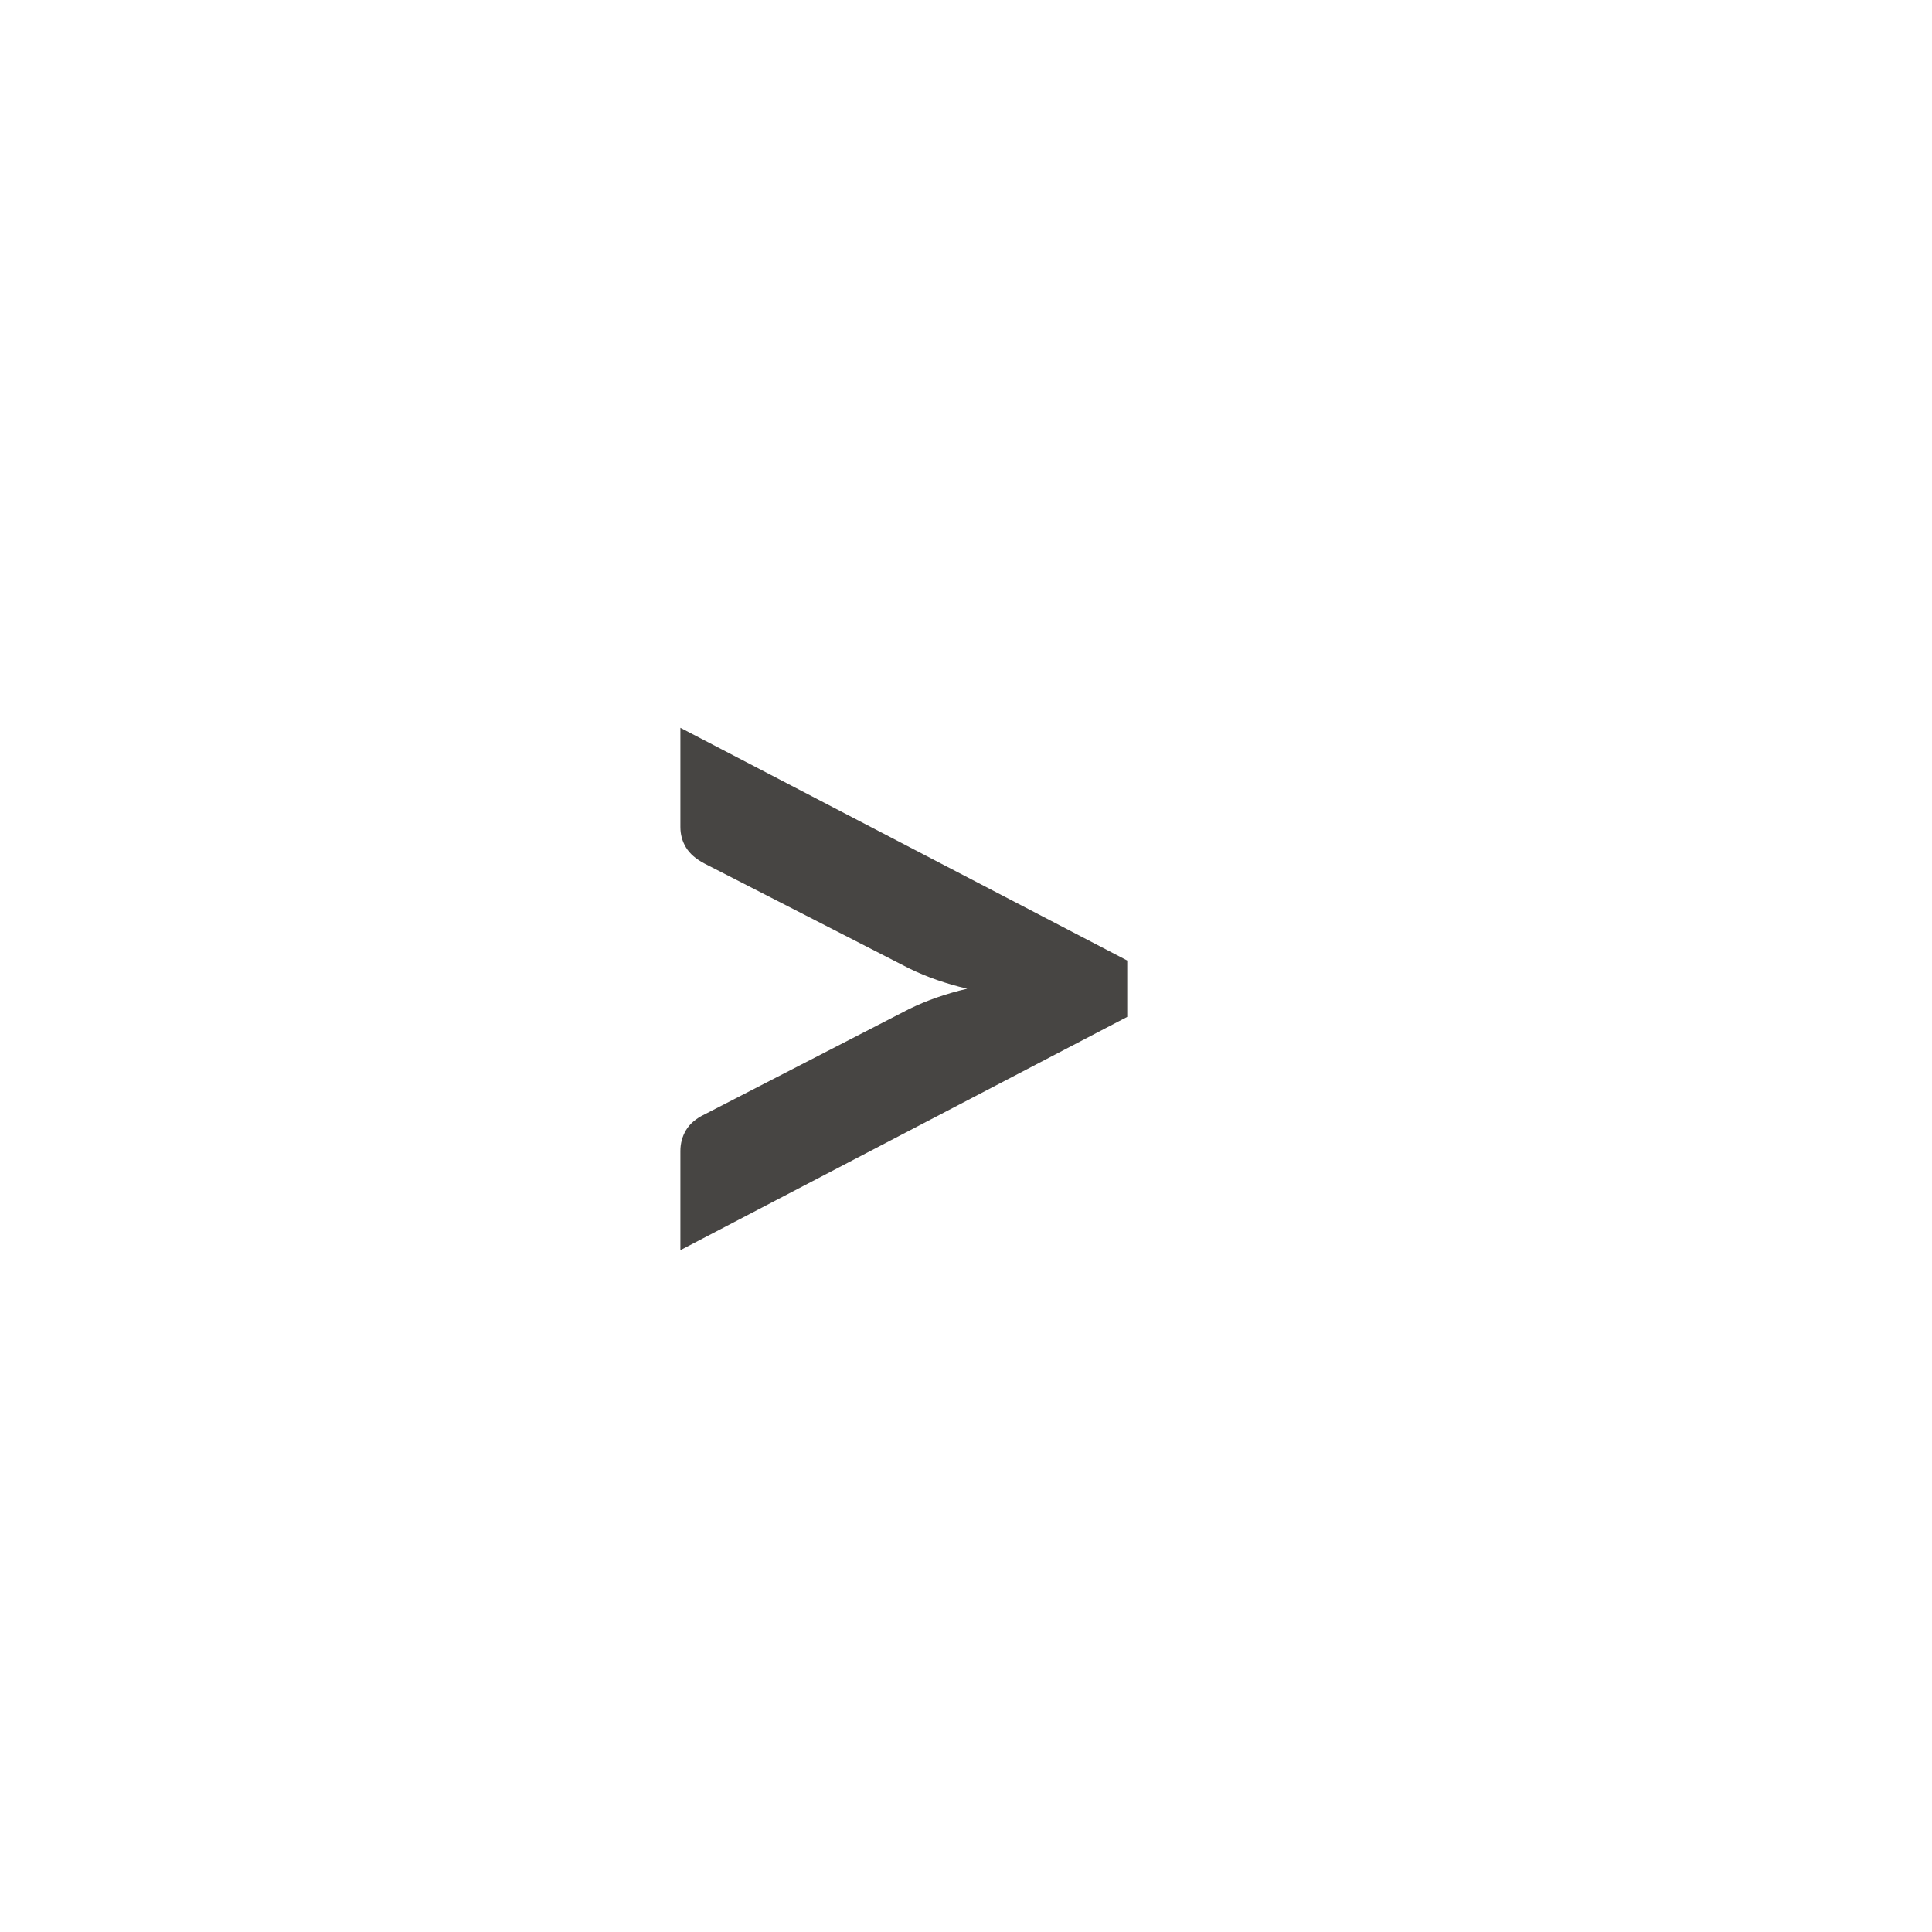
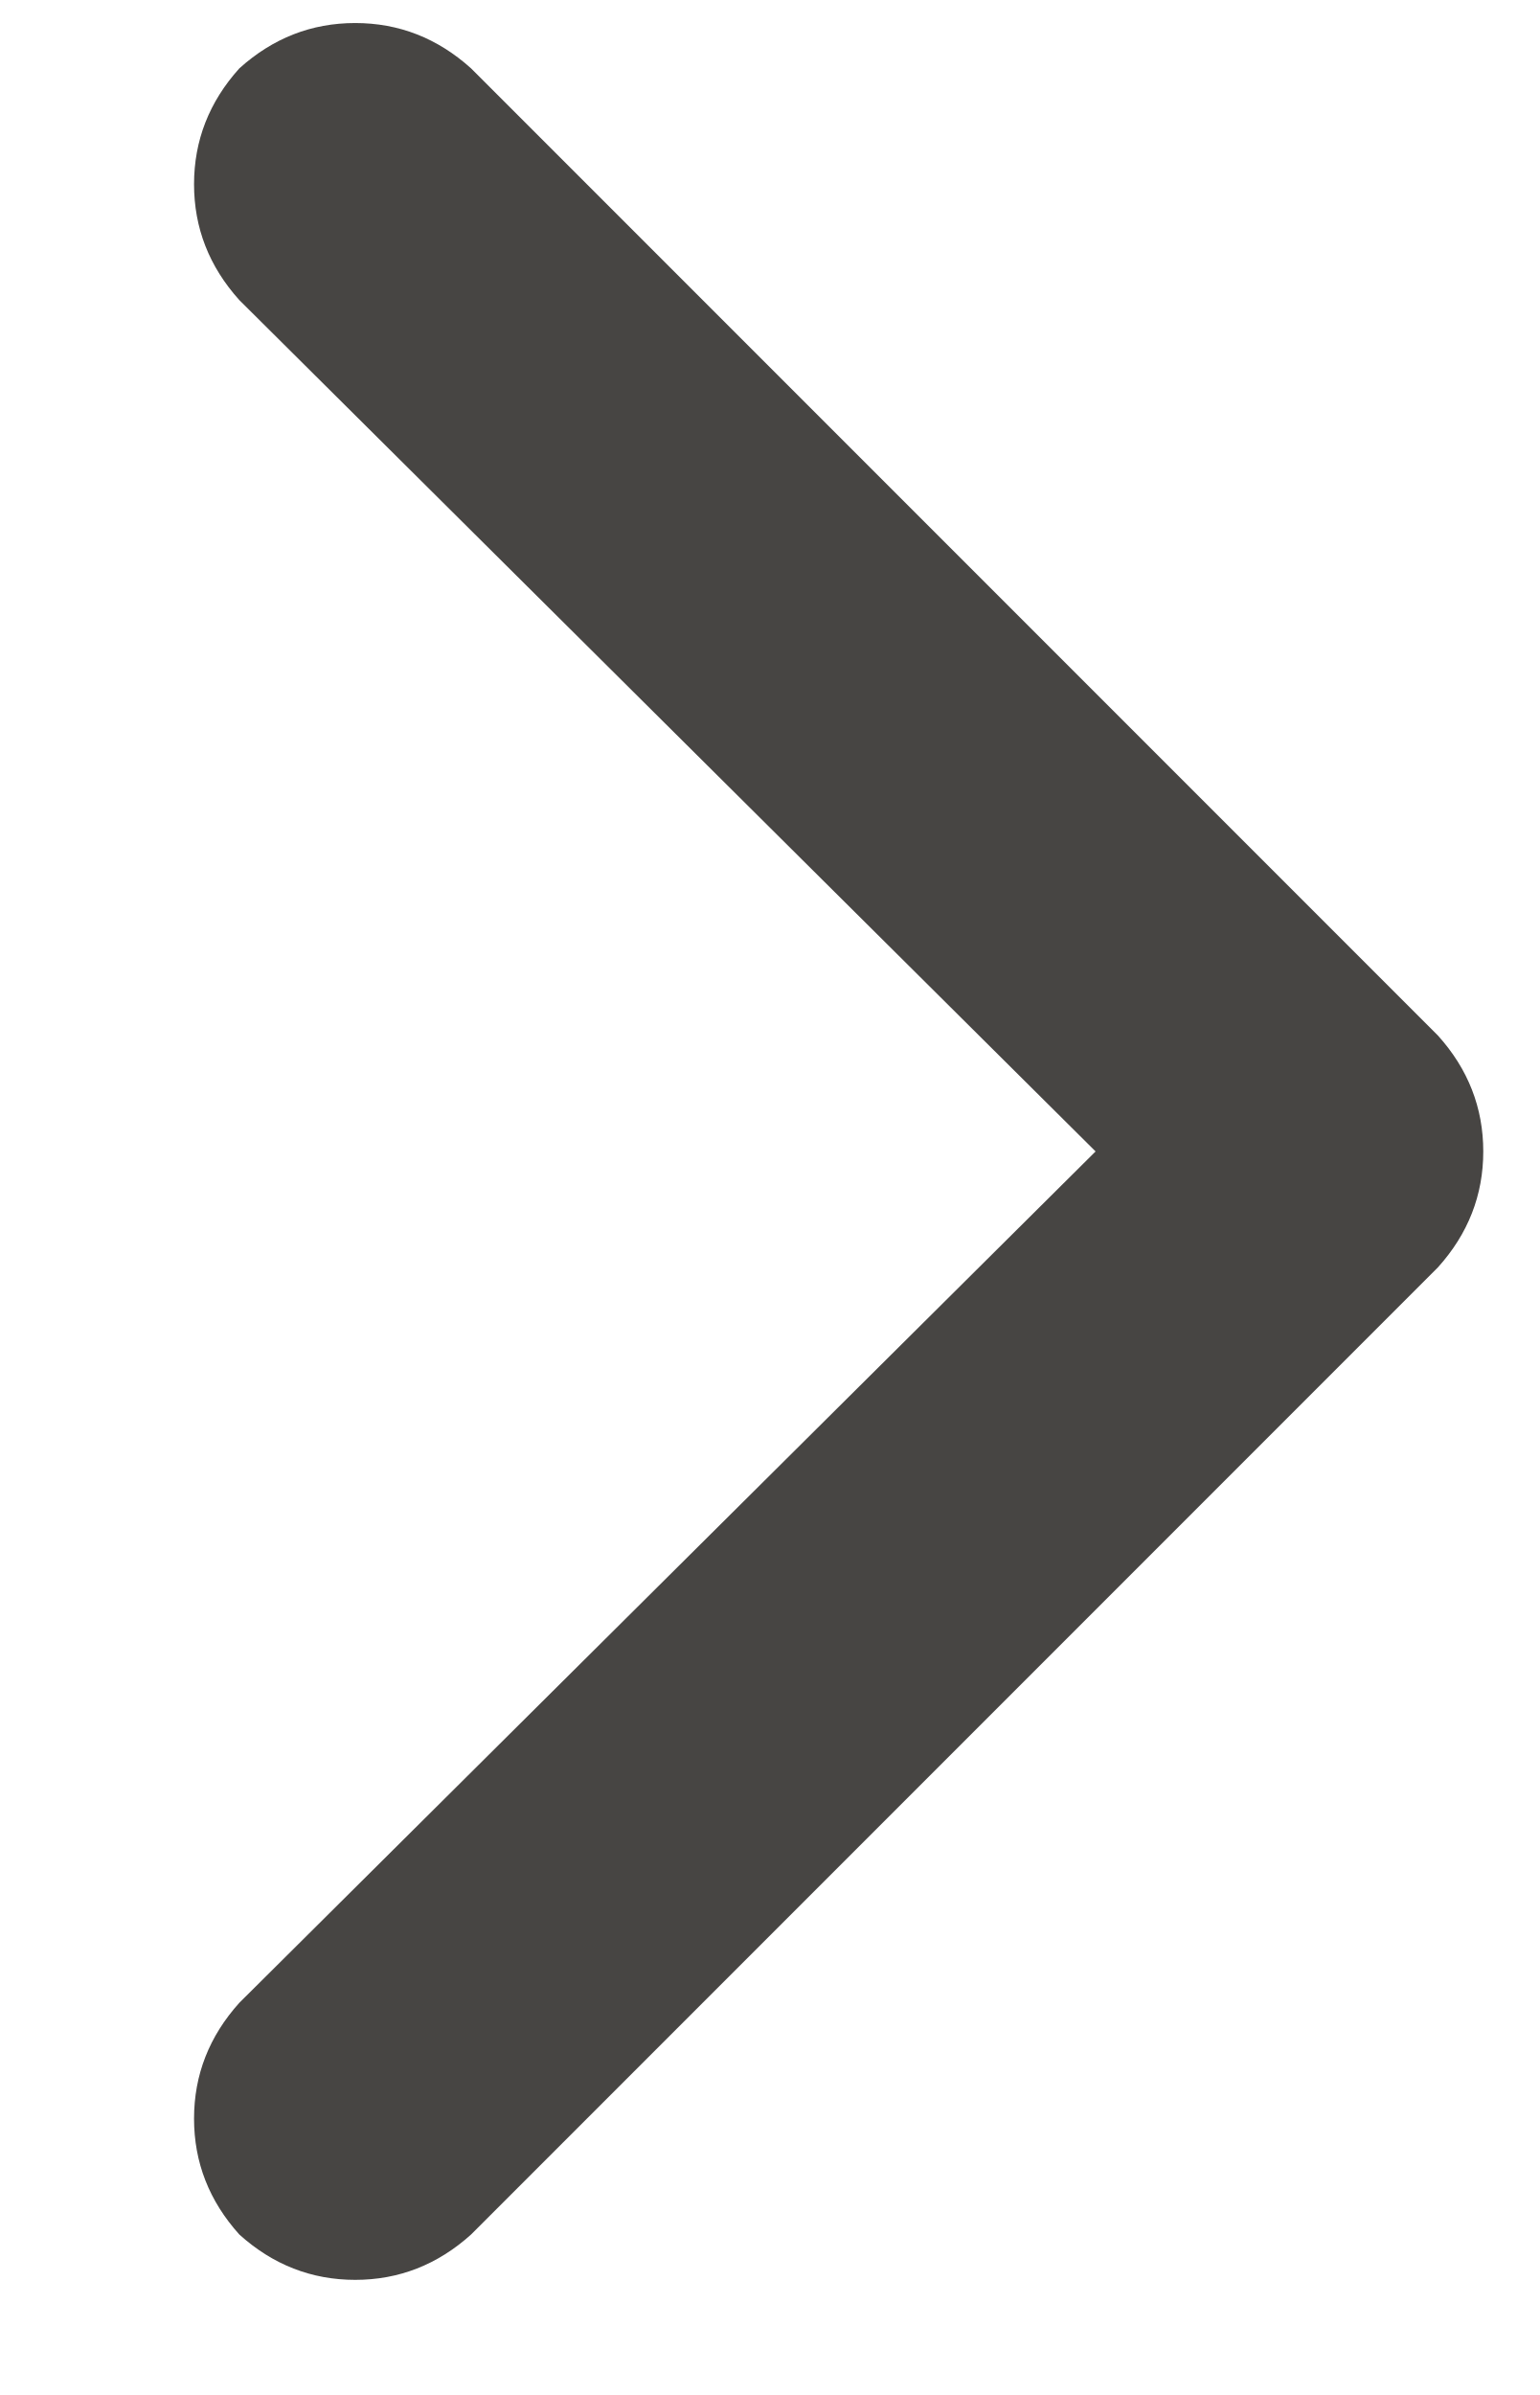
- <svg xmlns="http://www.w3.org/2000/svg" width="24px" height="24px" viewBox="0 0 24 24" version="1.1">
-   <g id="Page-1" stroke="none" stroke-width="1" fill="none" fill-rule="evenodd">
-     <g id="icon_next">
-       <rect id="Rectangle-2" stroke="#F5F5F5" x="0.5" y="0.5" width="0" height="0" rx="2" />
-       <path d="M14.003,11.932 L14.003,12.632 L8.452,15.53 L8.452,14.298 C8.452,14.205 8.475,14.118 8.522,14.039 C8.569,13.96 8.646,13.894 8.753,13.843 L11.294,12.534 C11.513,12.427 11.754,12.343 12.015,12.282 C11.754,12.221 11.513,12.137 11.294,12.03 L8.753,10.728 C8.646,10.672 8.569,10.606 8.522,10.528 C8.475,10.451 8.452,10.366 8.452,10.273 L8.452,9.041 L14.003,11.932 Z" id="&gt;" fill="#474543" />
+ <svg xmlns="http://www.w3.org/2000/svg" width="9px" height="14px" viewBox="0 0 8 13" version="1.1">
+   <g id="Page-1" fill-rule="evenodd">
+     <g id="icon_next_invalid">
+       <path d="M1.75 12.375C1.513 12.375 1.303 12.293 1.121 12.129C0.957 11.947 0.875 11.737 0.875 11.5C0.875 11.263 0.957 11.053 1.121 10.871L5.77 6.25L1.121 1.629C0.957 1.447 0.875 1.237 0.875 1C0.875 0.763 0.957 0.553 1.121 0.371C1.303 0.207 1.513 0.125 1.75 0.125C1.987 0.125 2.197 0.207 2.379 0.371L7.629 5.621C7.793 5.803 7.875 6.013 7.875 6.25C7.875 6.487 7.793 6.697 7.629 6.879L2.379 12.129C2.197 12.293 1.987 12.375 1.75 12.375Z" fill="#474543" />
    </g>
  </g>
</svg>
